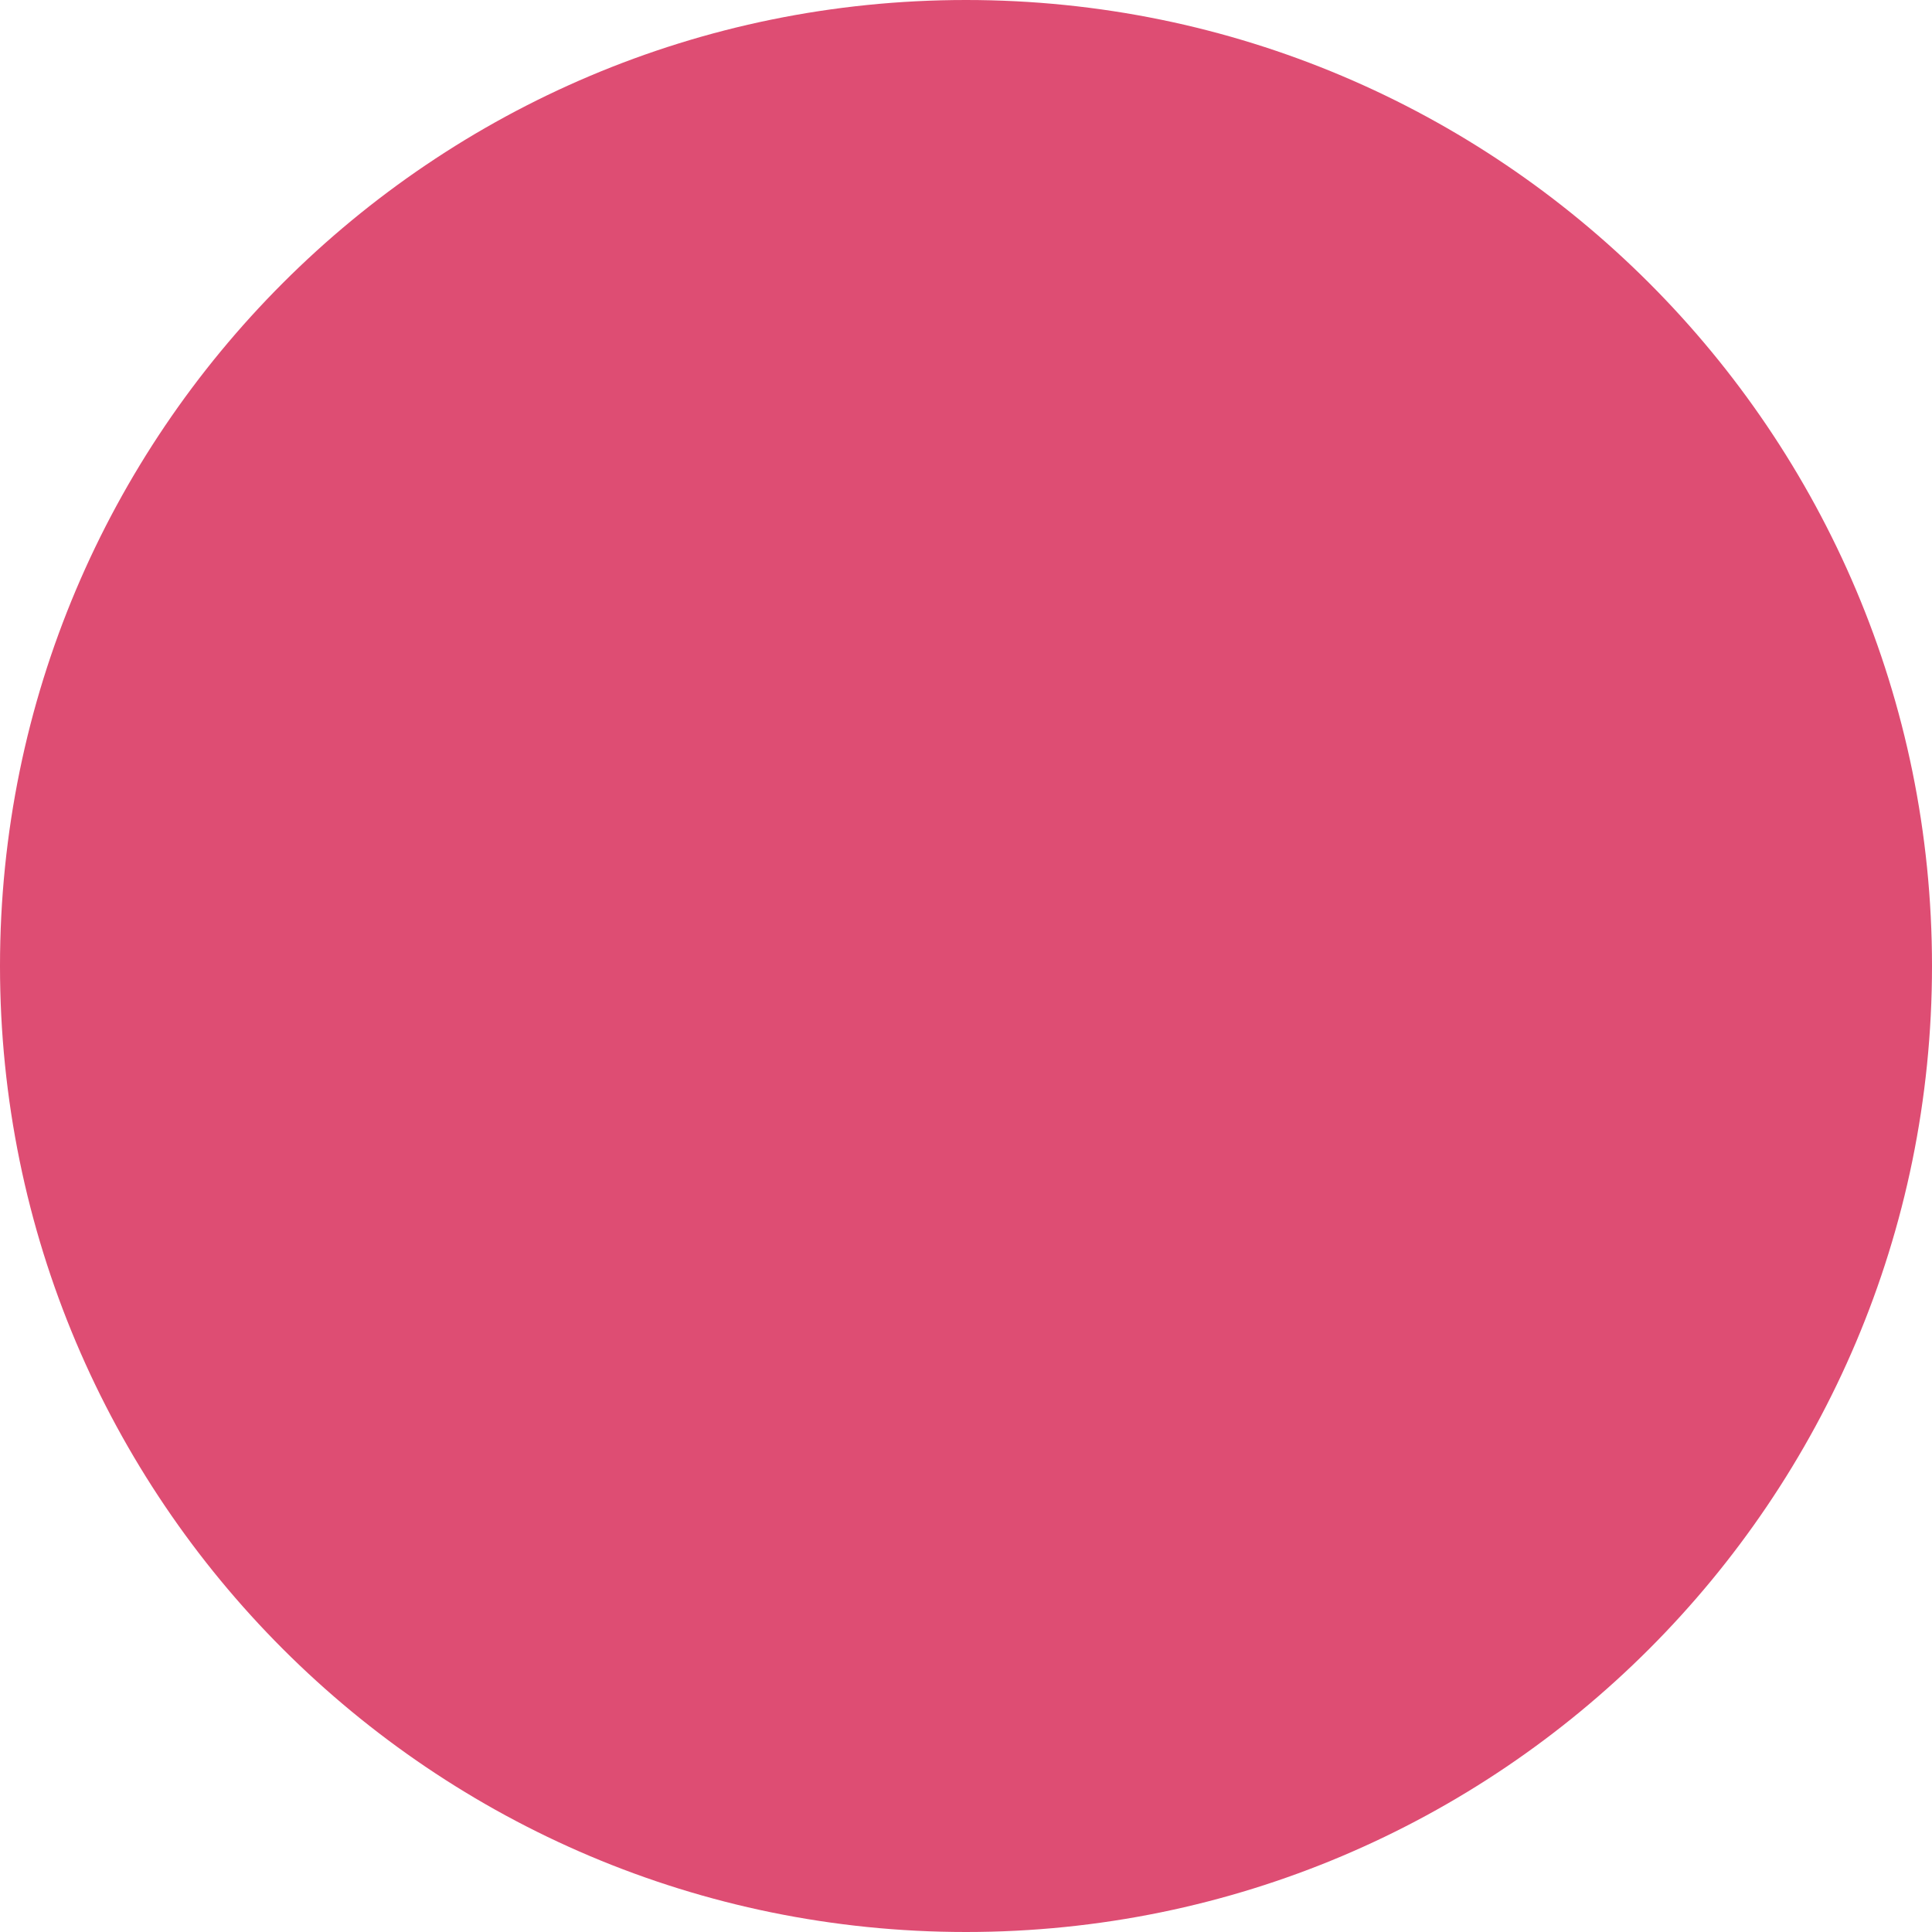
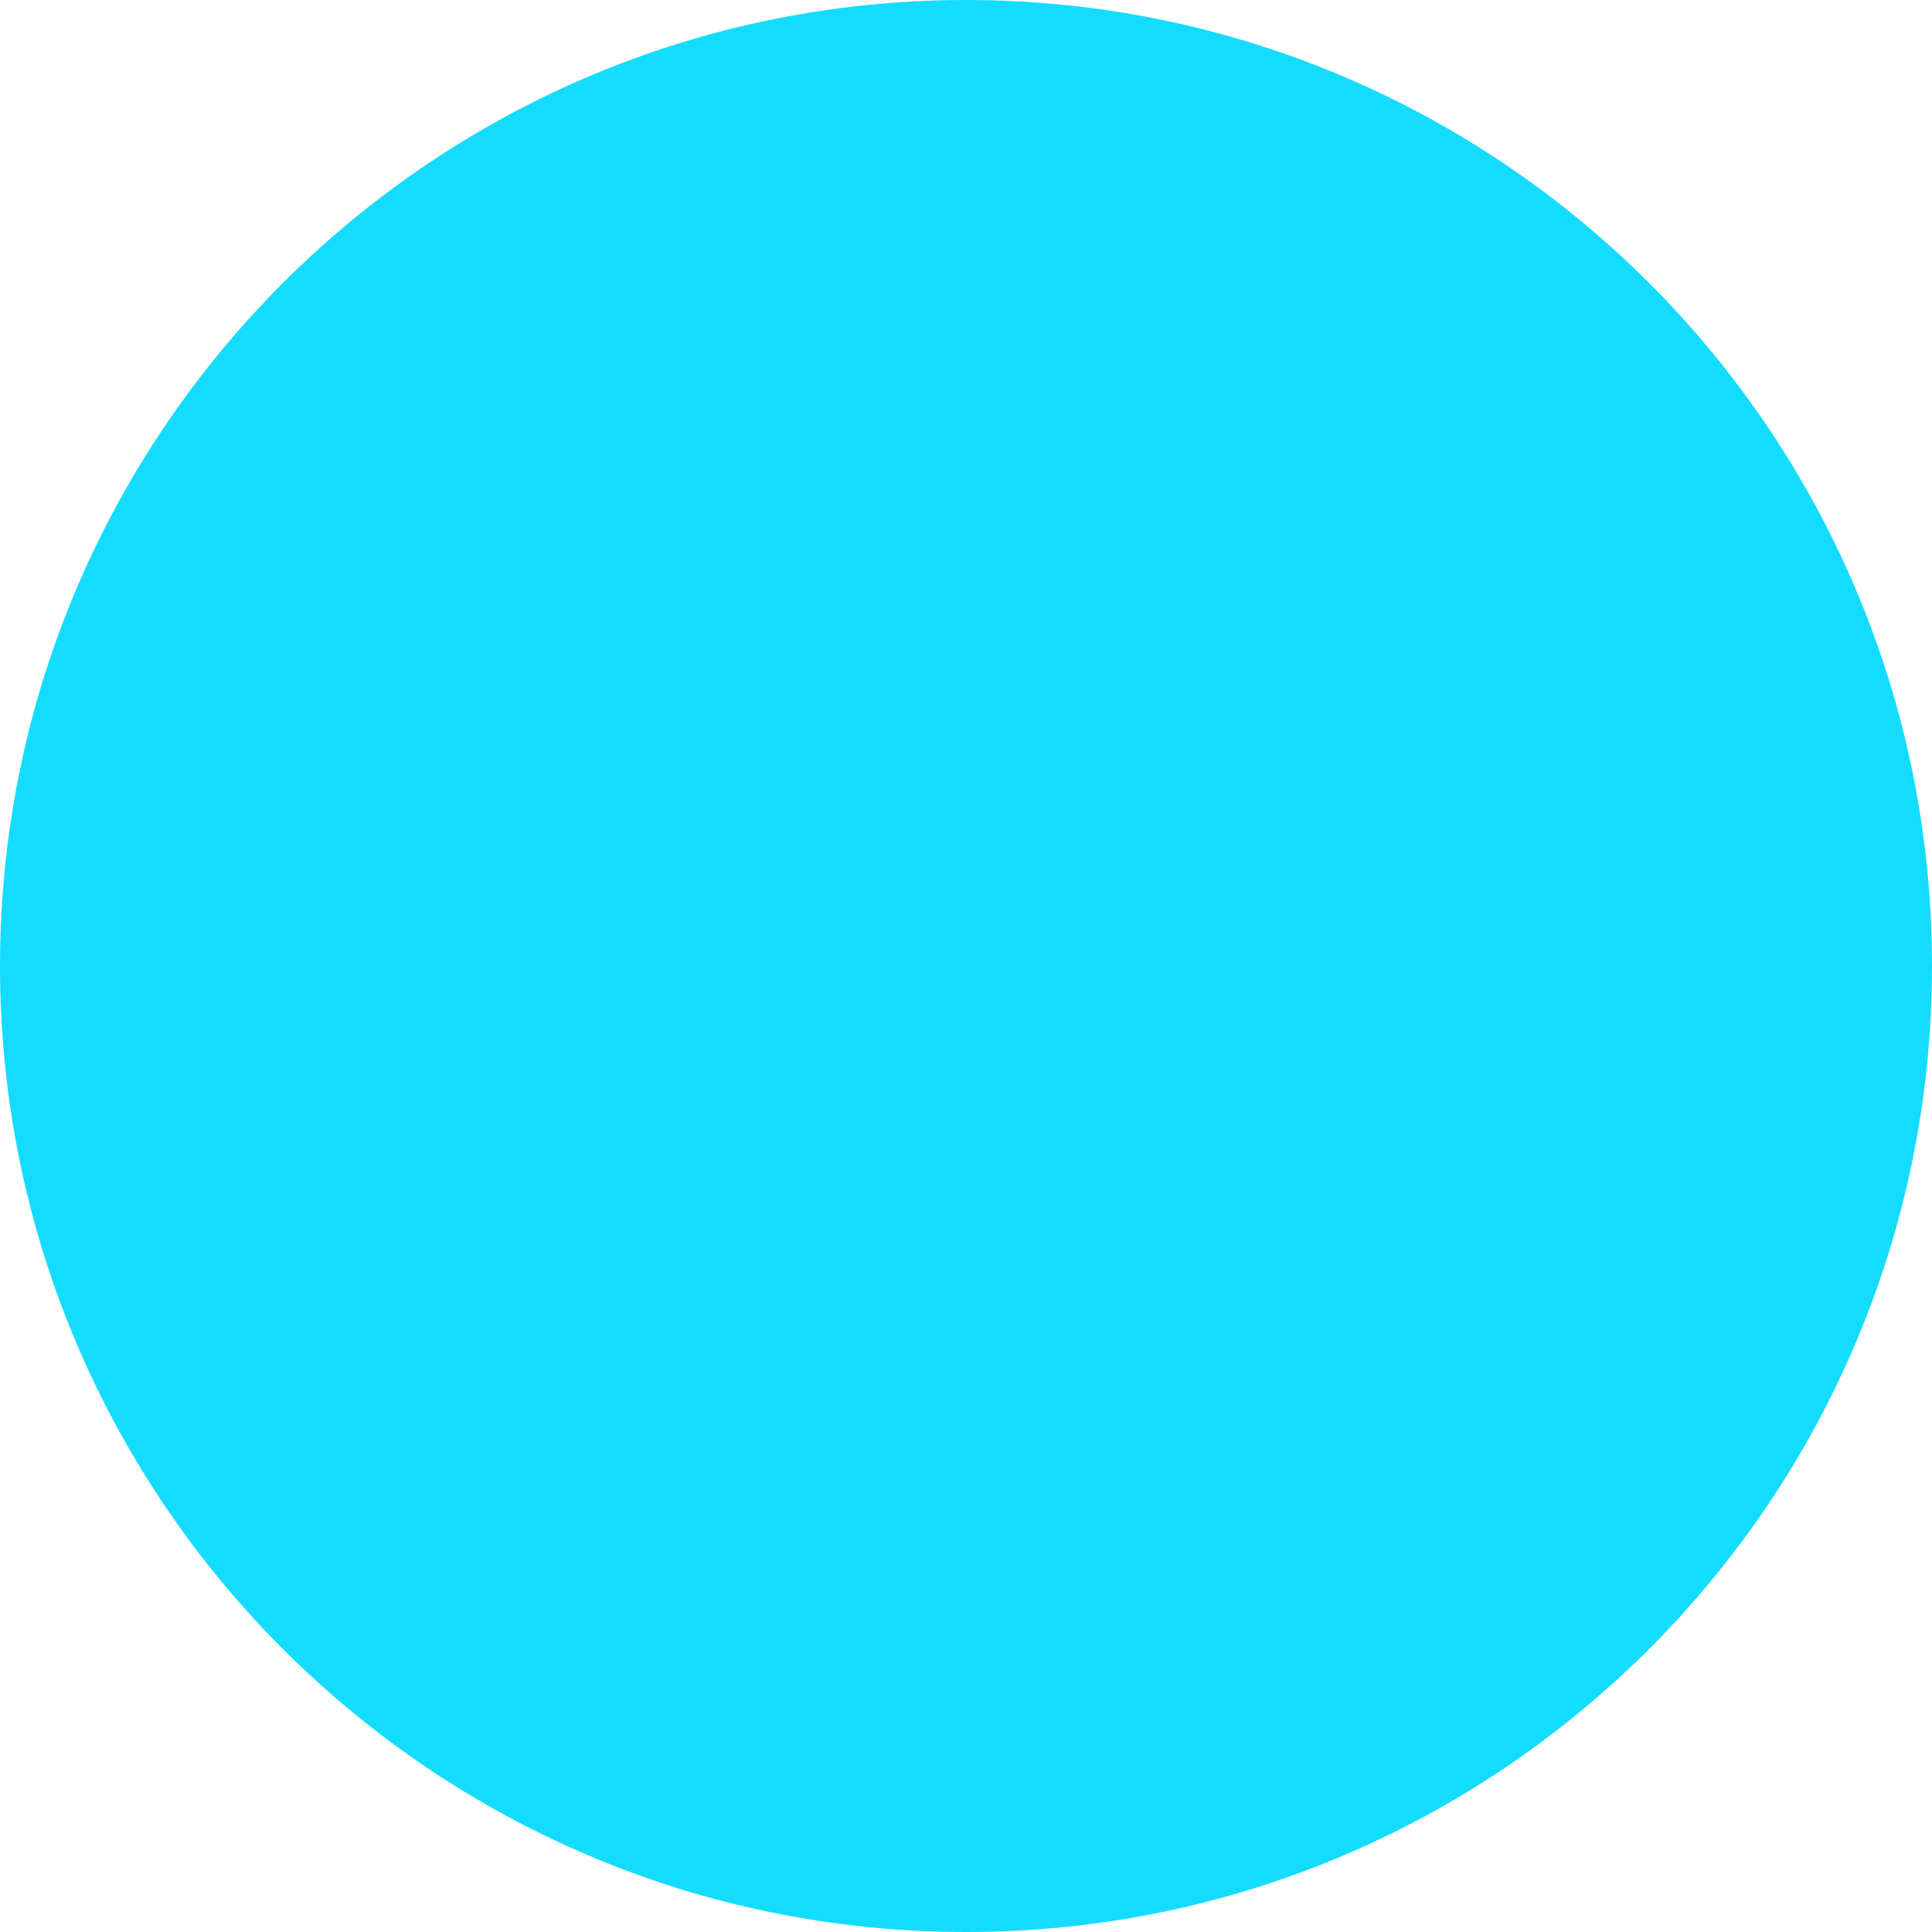
<svg xmlns="http://www.w3.org/2000/svg" preserveAspectRatio="none" overflow="visible" style="display: block;" width="20" height="20" viewBox="0 0 20 20" fill="none">
-   <circle id="WhatsApp Dot" cx="10" cy="10" r="10" fill="#DE4D73" />
+   <circle id="WhatsApp Dot" cx="10" cy="10" r="10" fill="#14DCFF" />
</svg>
